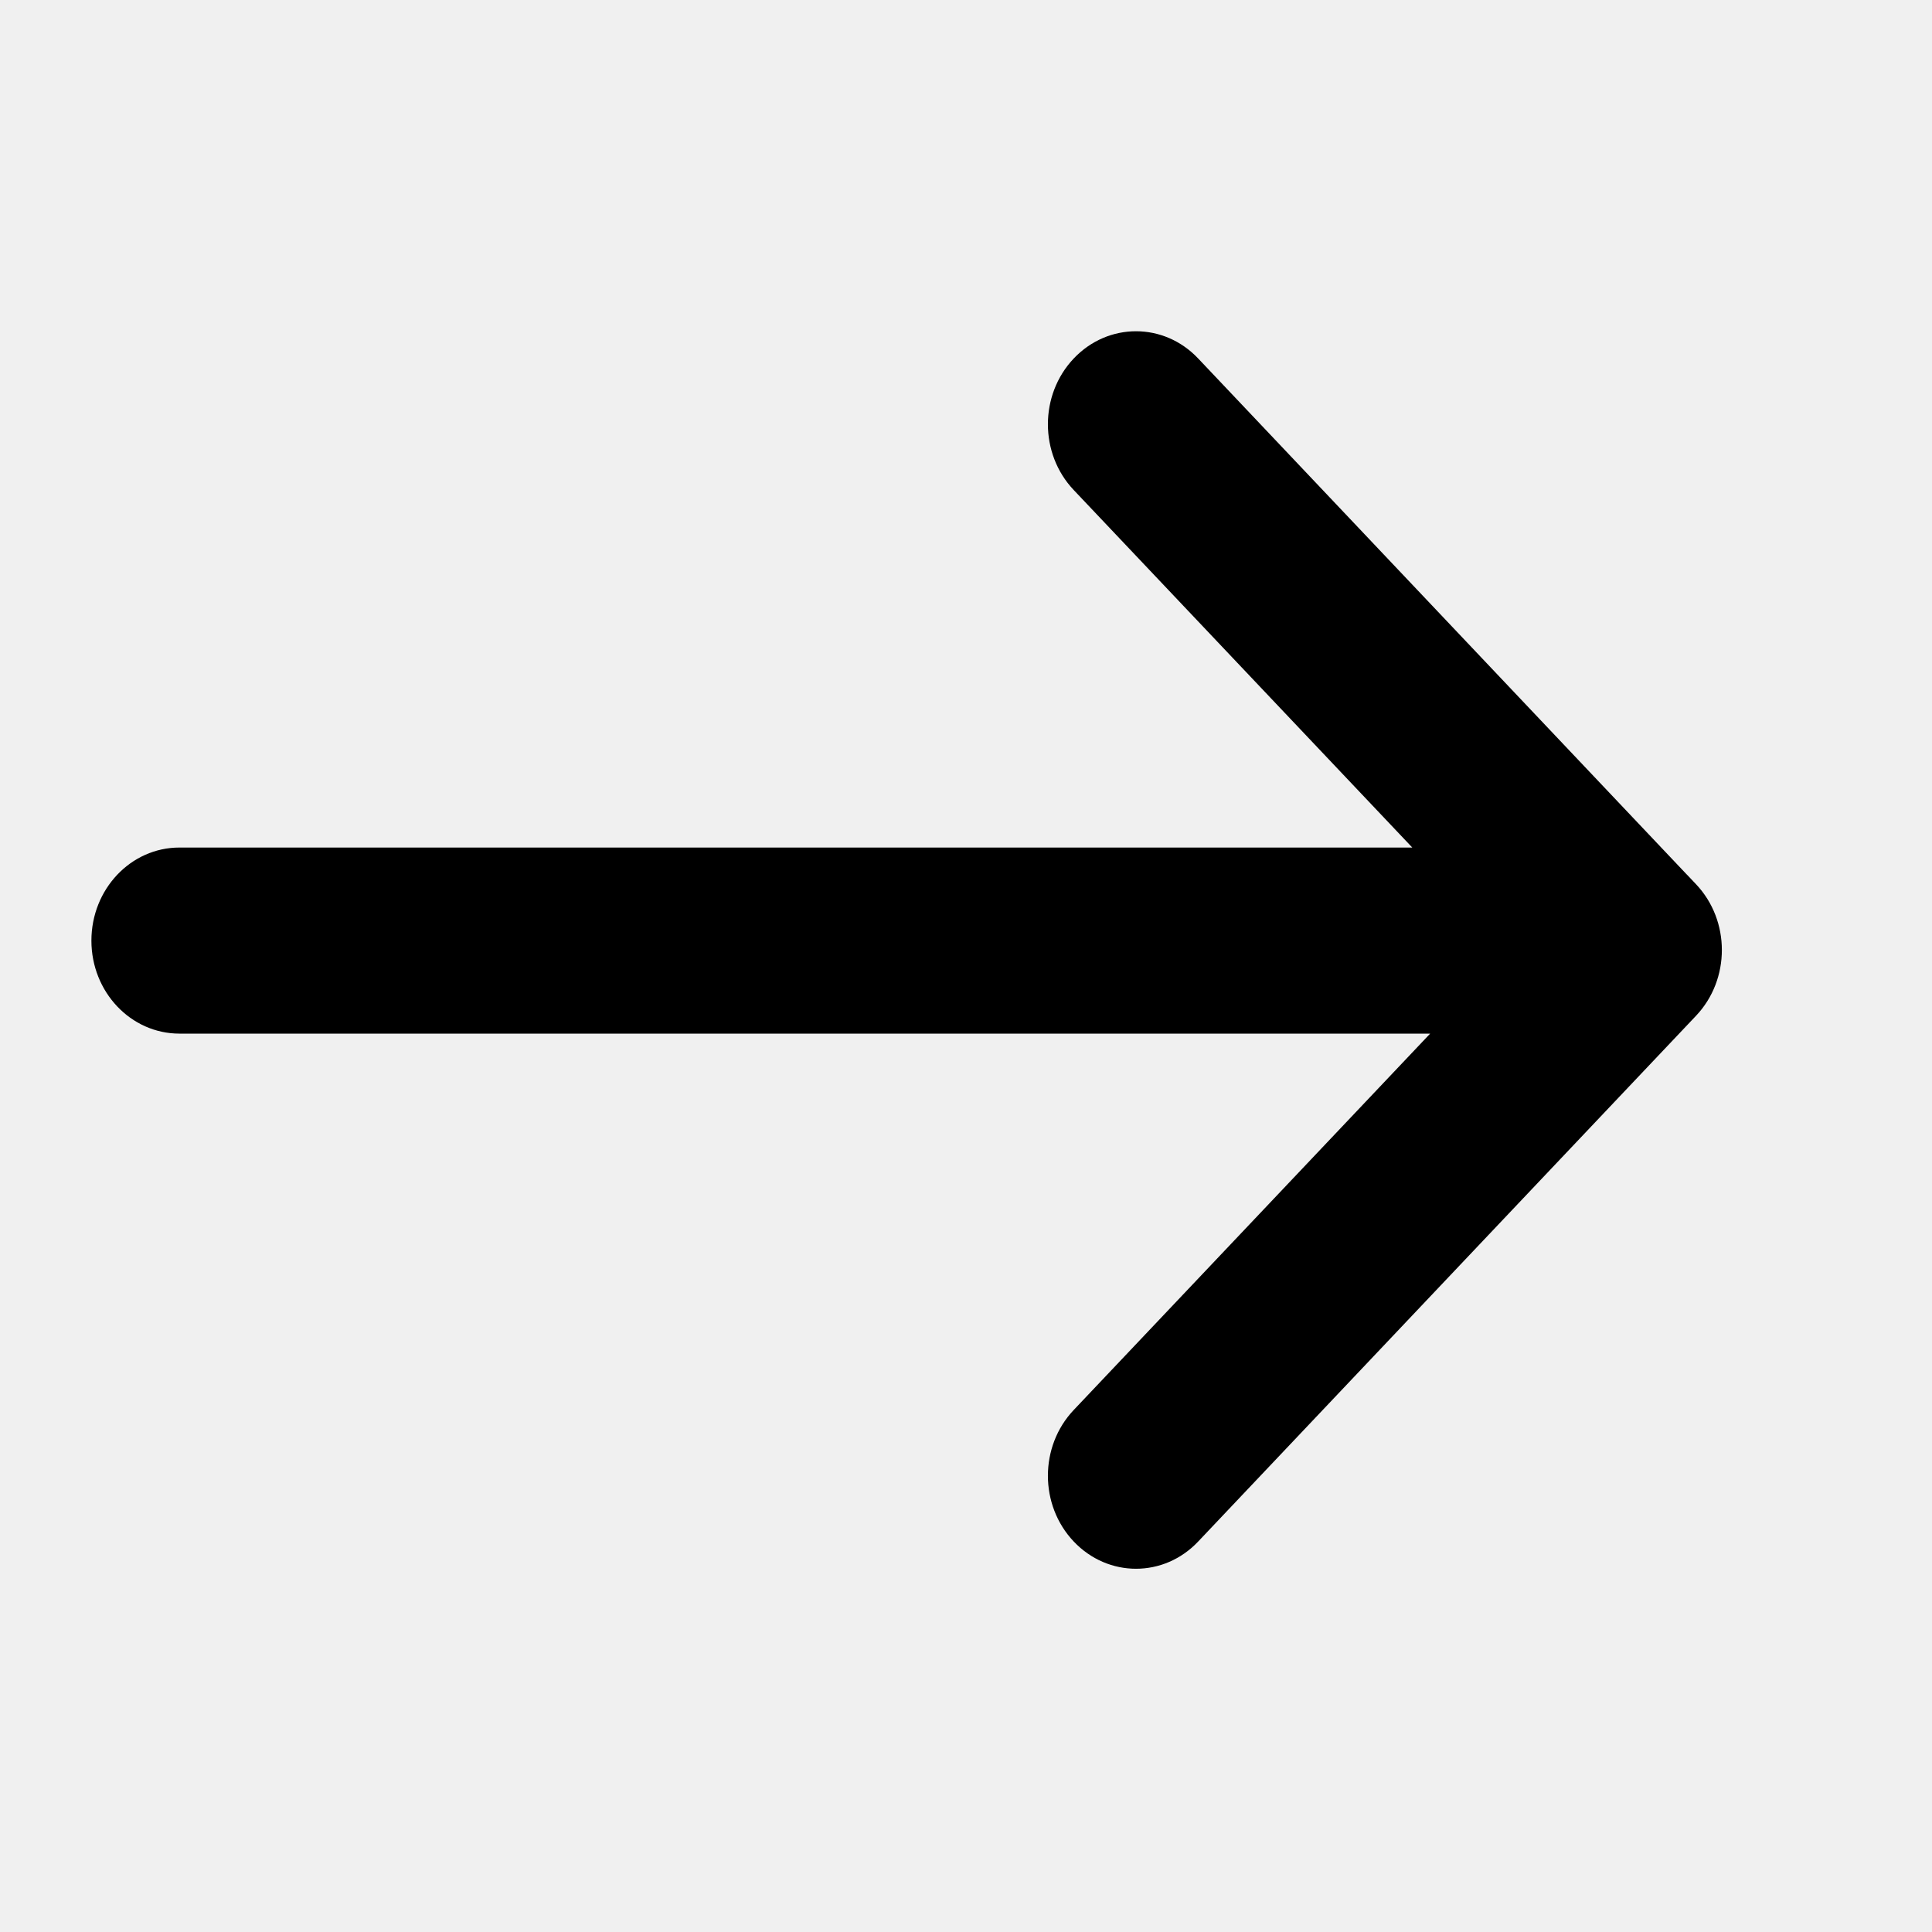
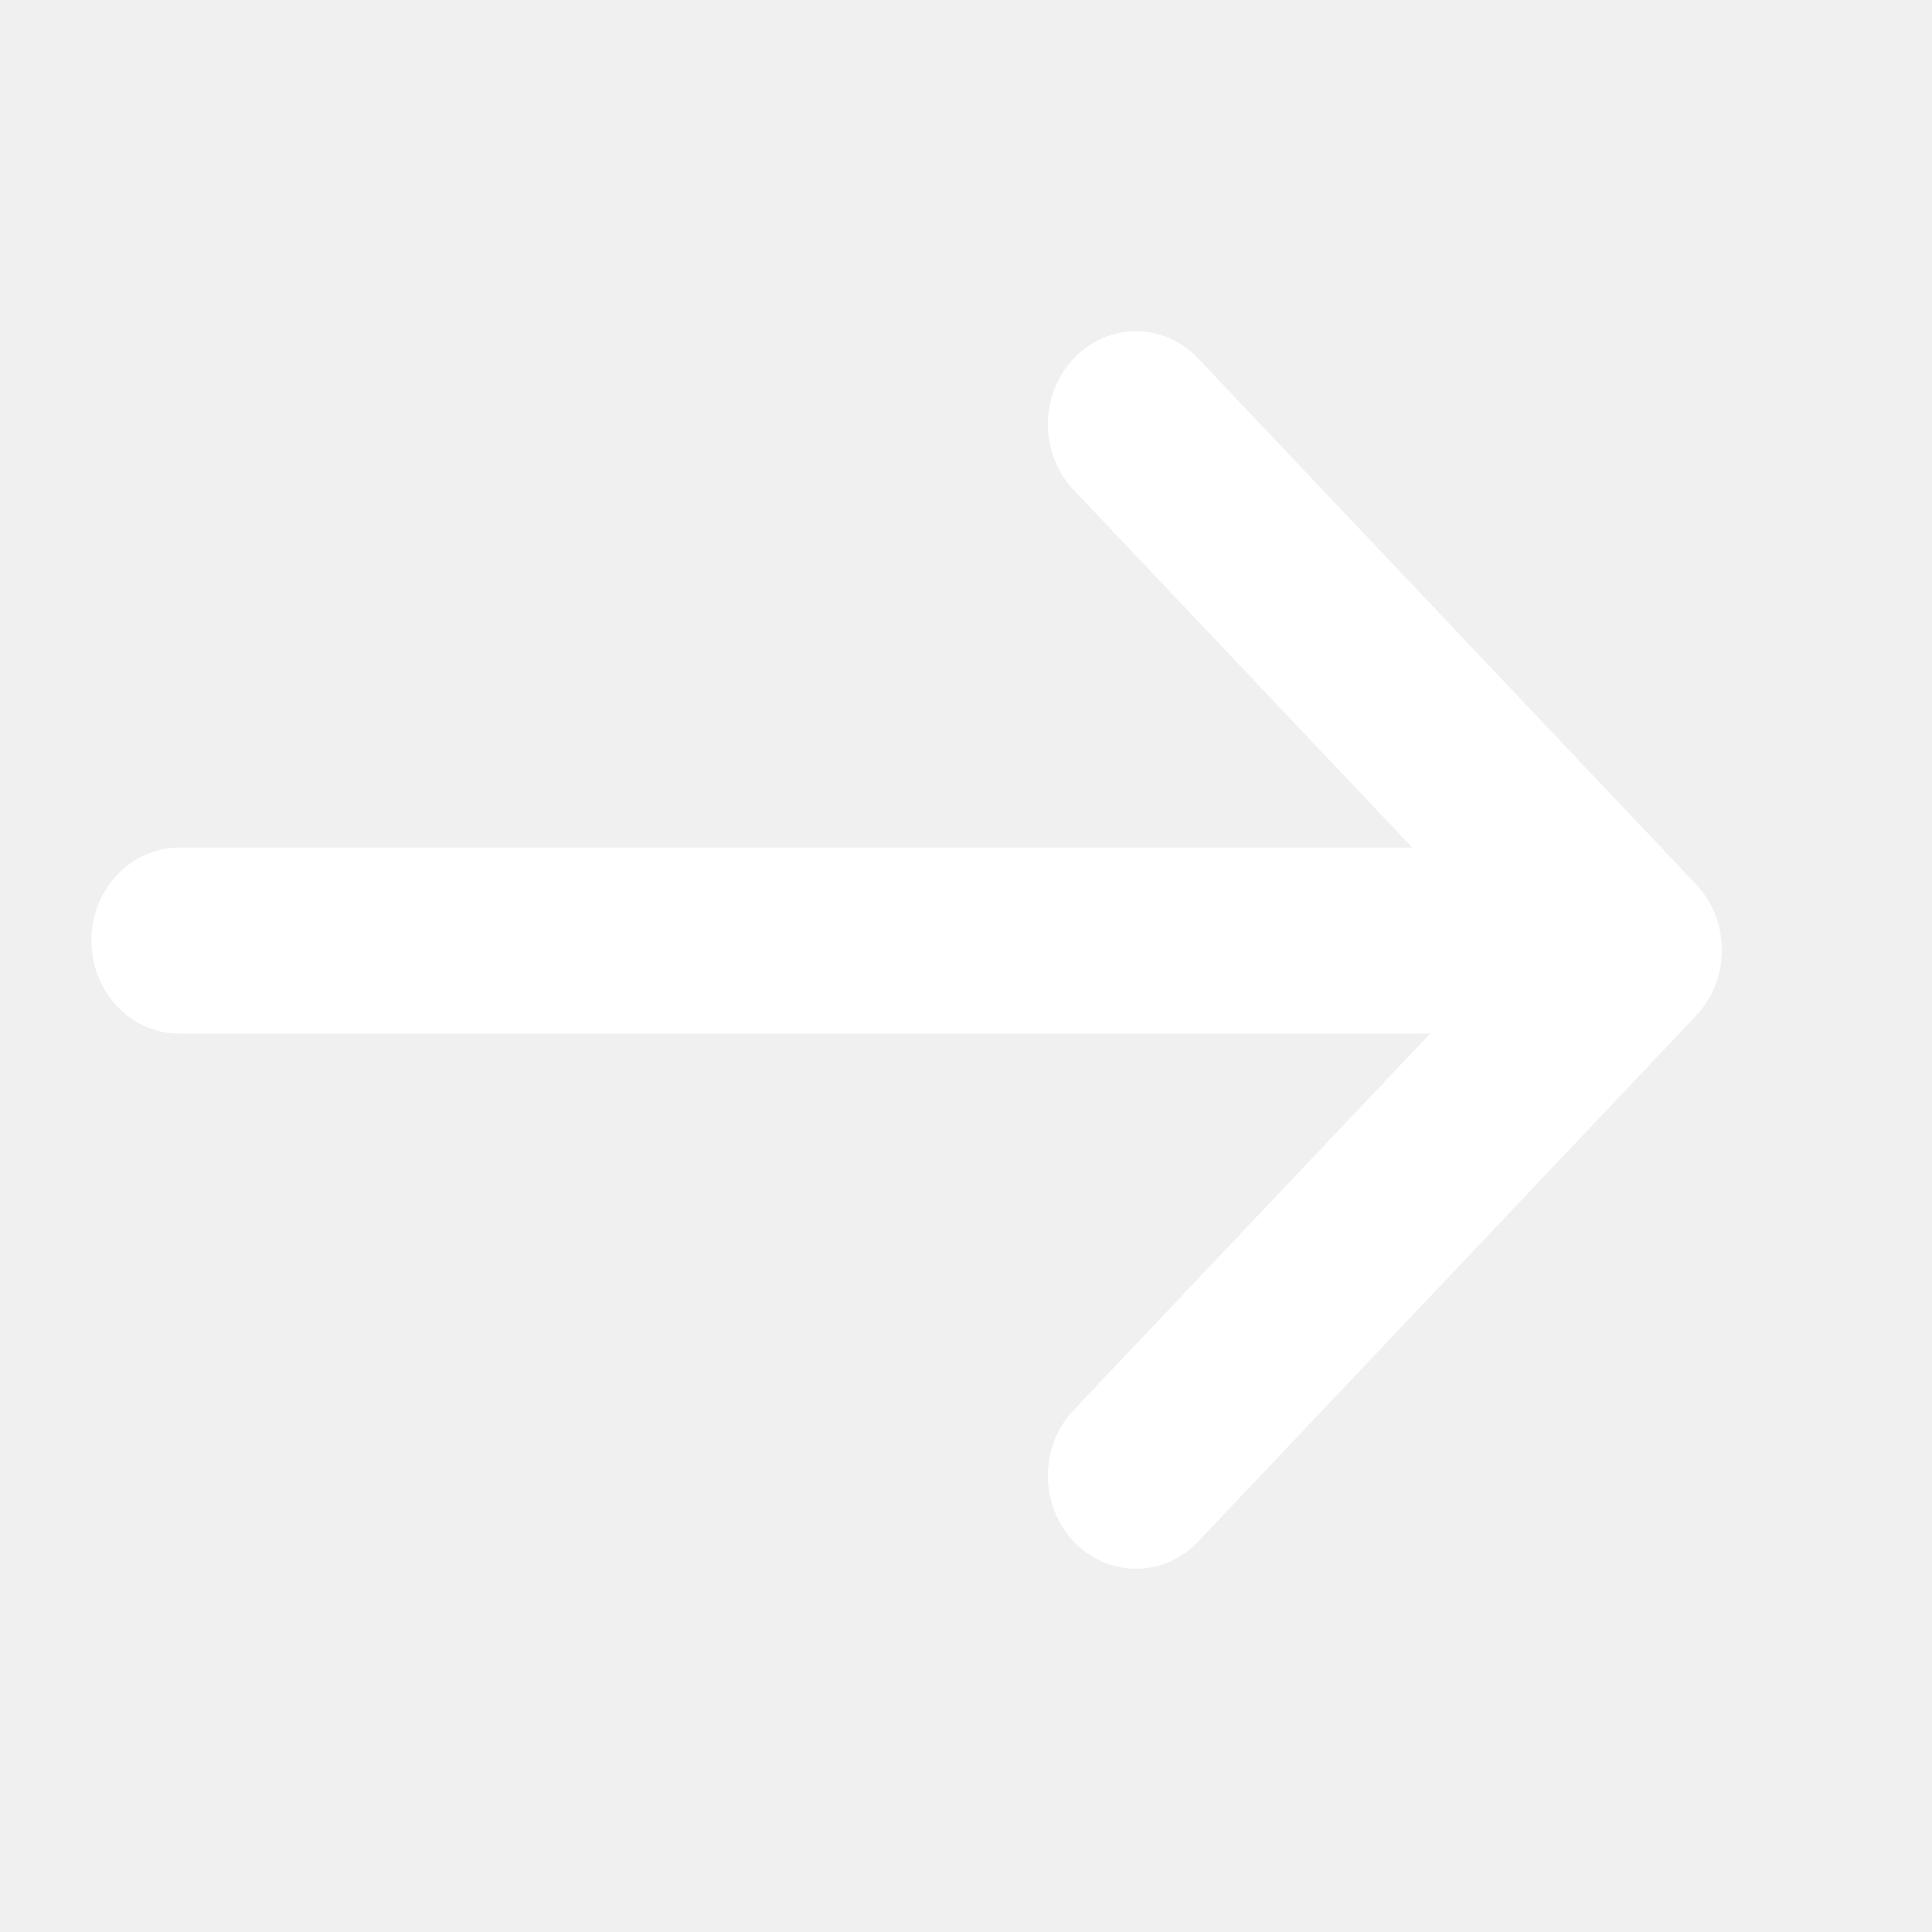
<svg xmlns="http://www.w3.org/2000/svg" width="16" height="16" viewBox="0 0 16 16">
-   <path d="M9.923 2.969C9.639 2.668 9.177 2.668 8.892 2.969C8.607 3.27 8.607 3.757 8.892 4.058L11.696 7.019H1.486C1.083 7.019 0.757 7.364 0.757 7.79C0.757 8.215 1.083 8.56 1.486 8.56H11.844L8.892 11.677C8.607 11.978 8.607 12.465 8.892 12.766C9.177 13.067 9.639 13.067 9.923 12.766L14.046 8.412C14.331 8.111 14.331 7.624 14.046 7.323L13.977 7.25C13.974 7.247 13.97 7.243 13.967 7.24L9.923 2.969Z" />
+   <path fill="#ffffff" d="M9.923 2.969C9.639 2.668 9.177 2.668 8.892 2.969C8.607 3.27 8.607 3.757 8.892 4.058L11.696 7.019H1.486C1.083 7.019 0.757 7.364 0.757 7.79C0.757 8.215 1.083 8.56 1.486 8.56H11.844L8.892 11.677C8.607 11.978 8.607 12.465 8.892 12.766C9.177 13.067 9.639 13.067 9.923 12.766L14.046 8.412C14.331 8.111 14.331 7.624 14.046 7.323L13.977 7.25C13.974 7.247 13.97 7.243 13.967 7.24L9.923 2.969Z" />
</svg>
